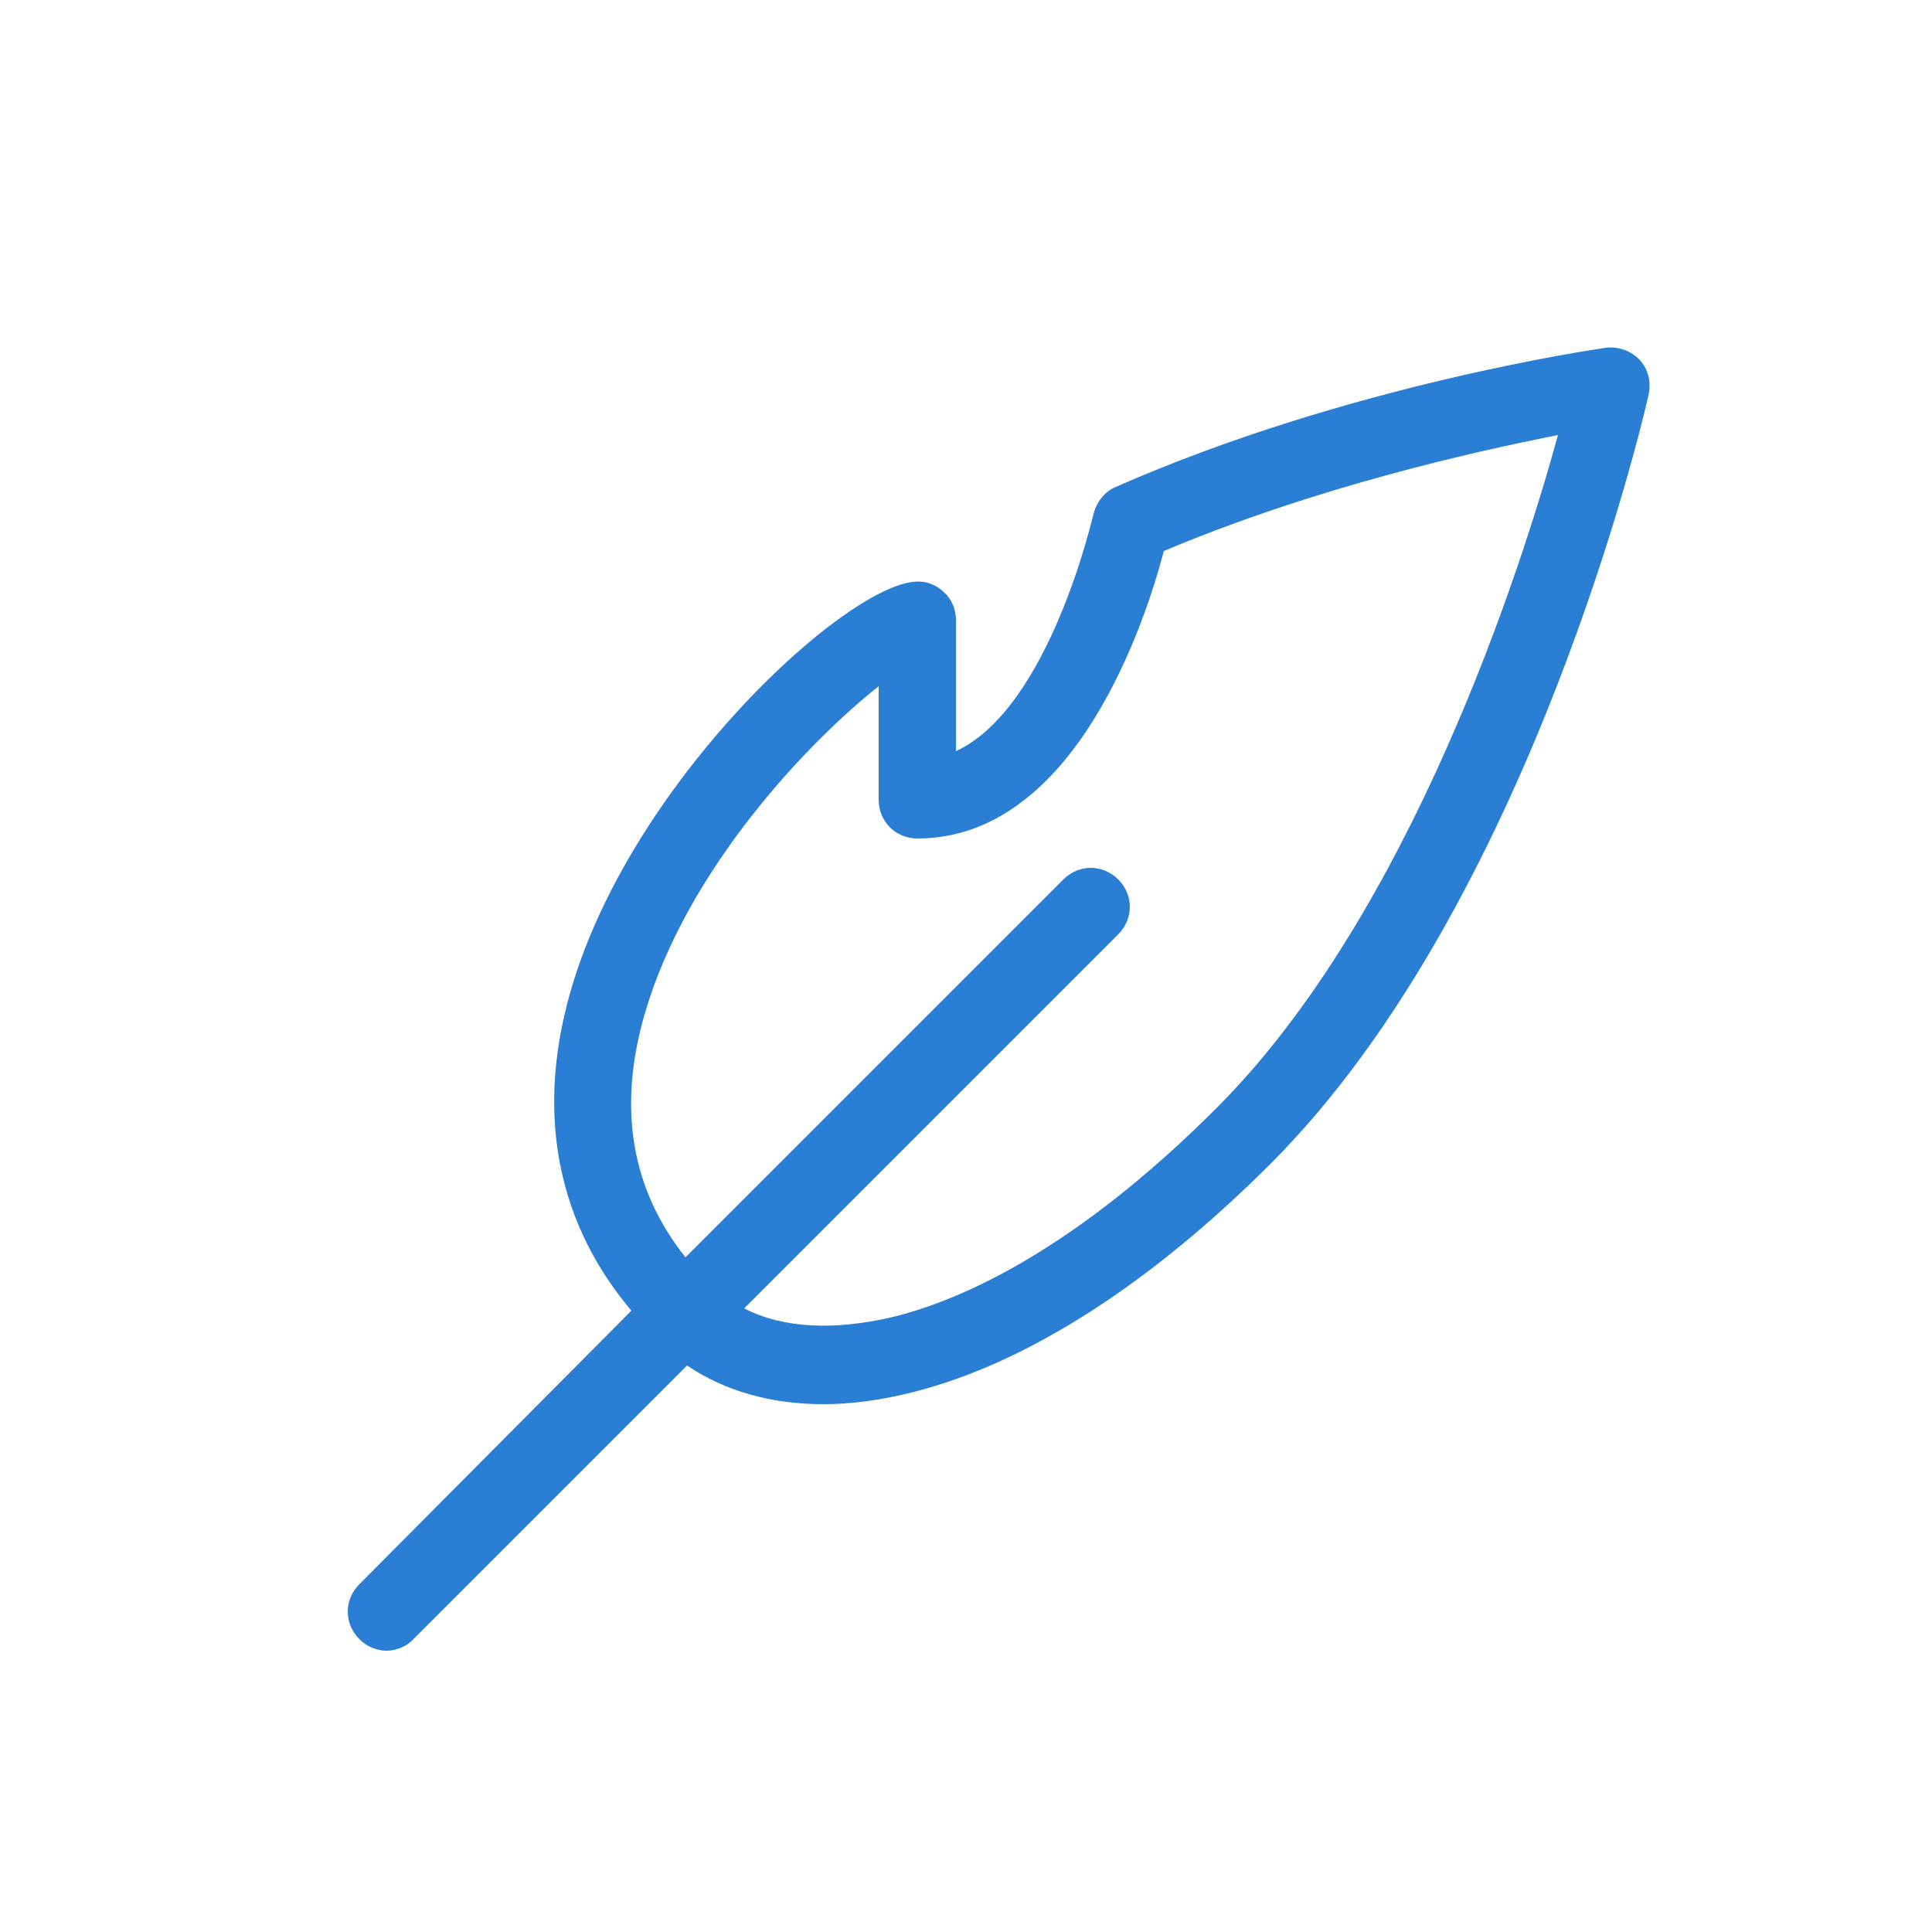
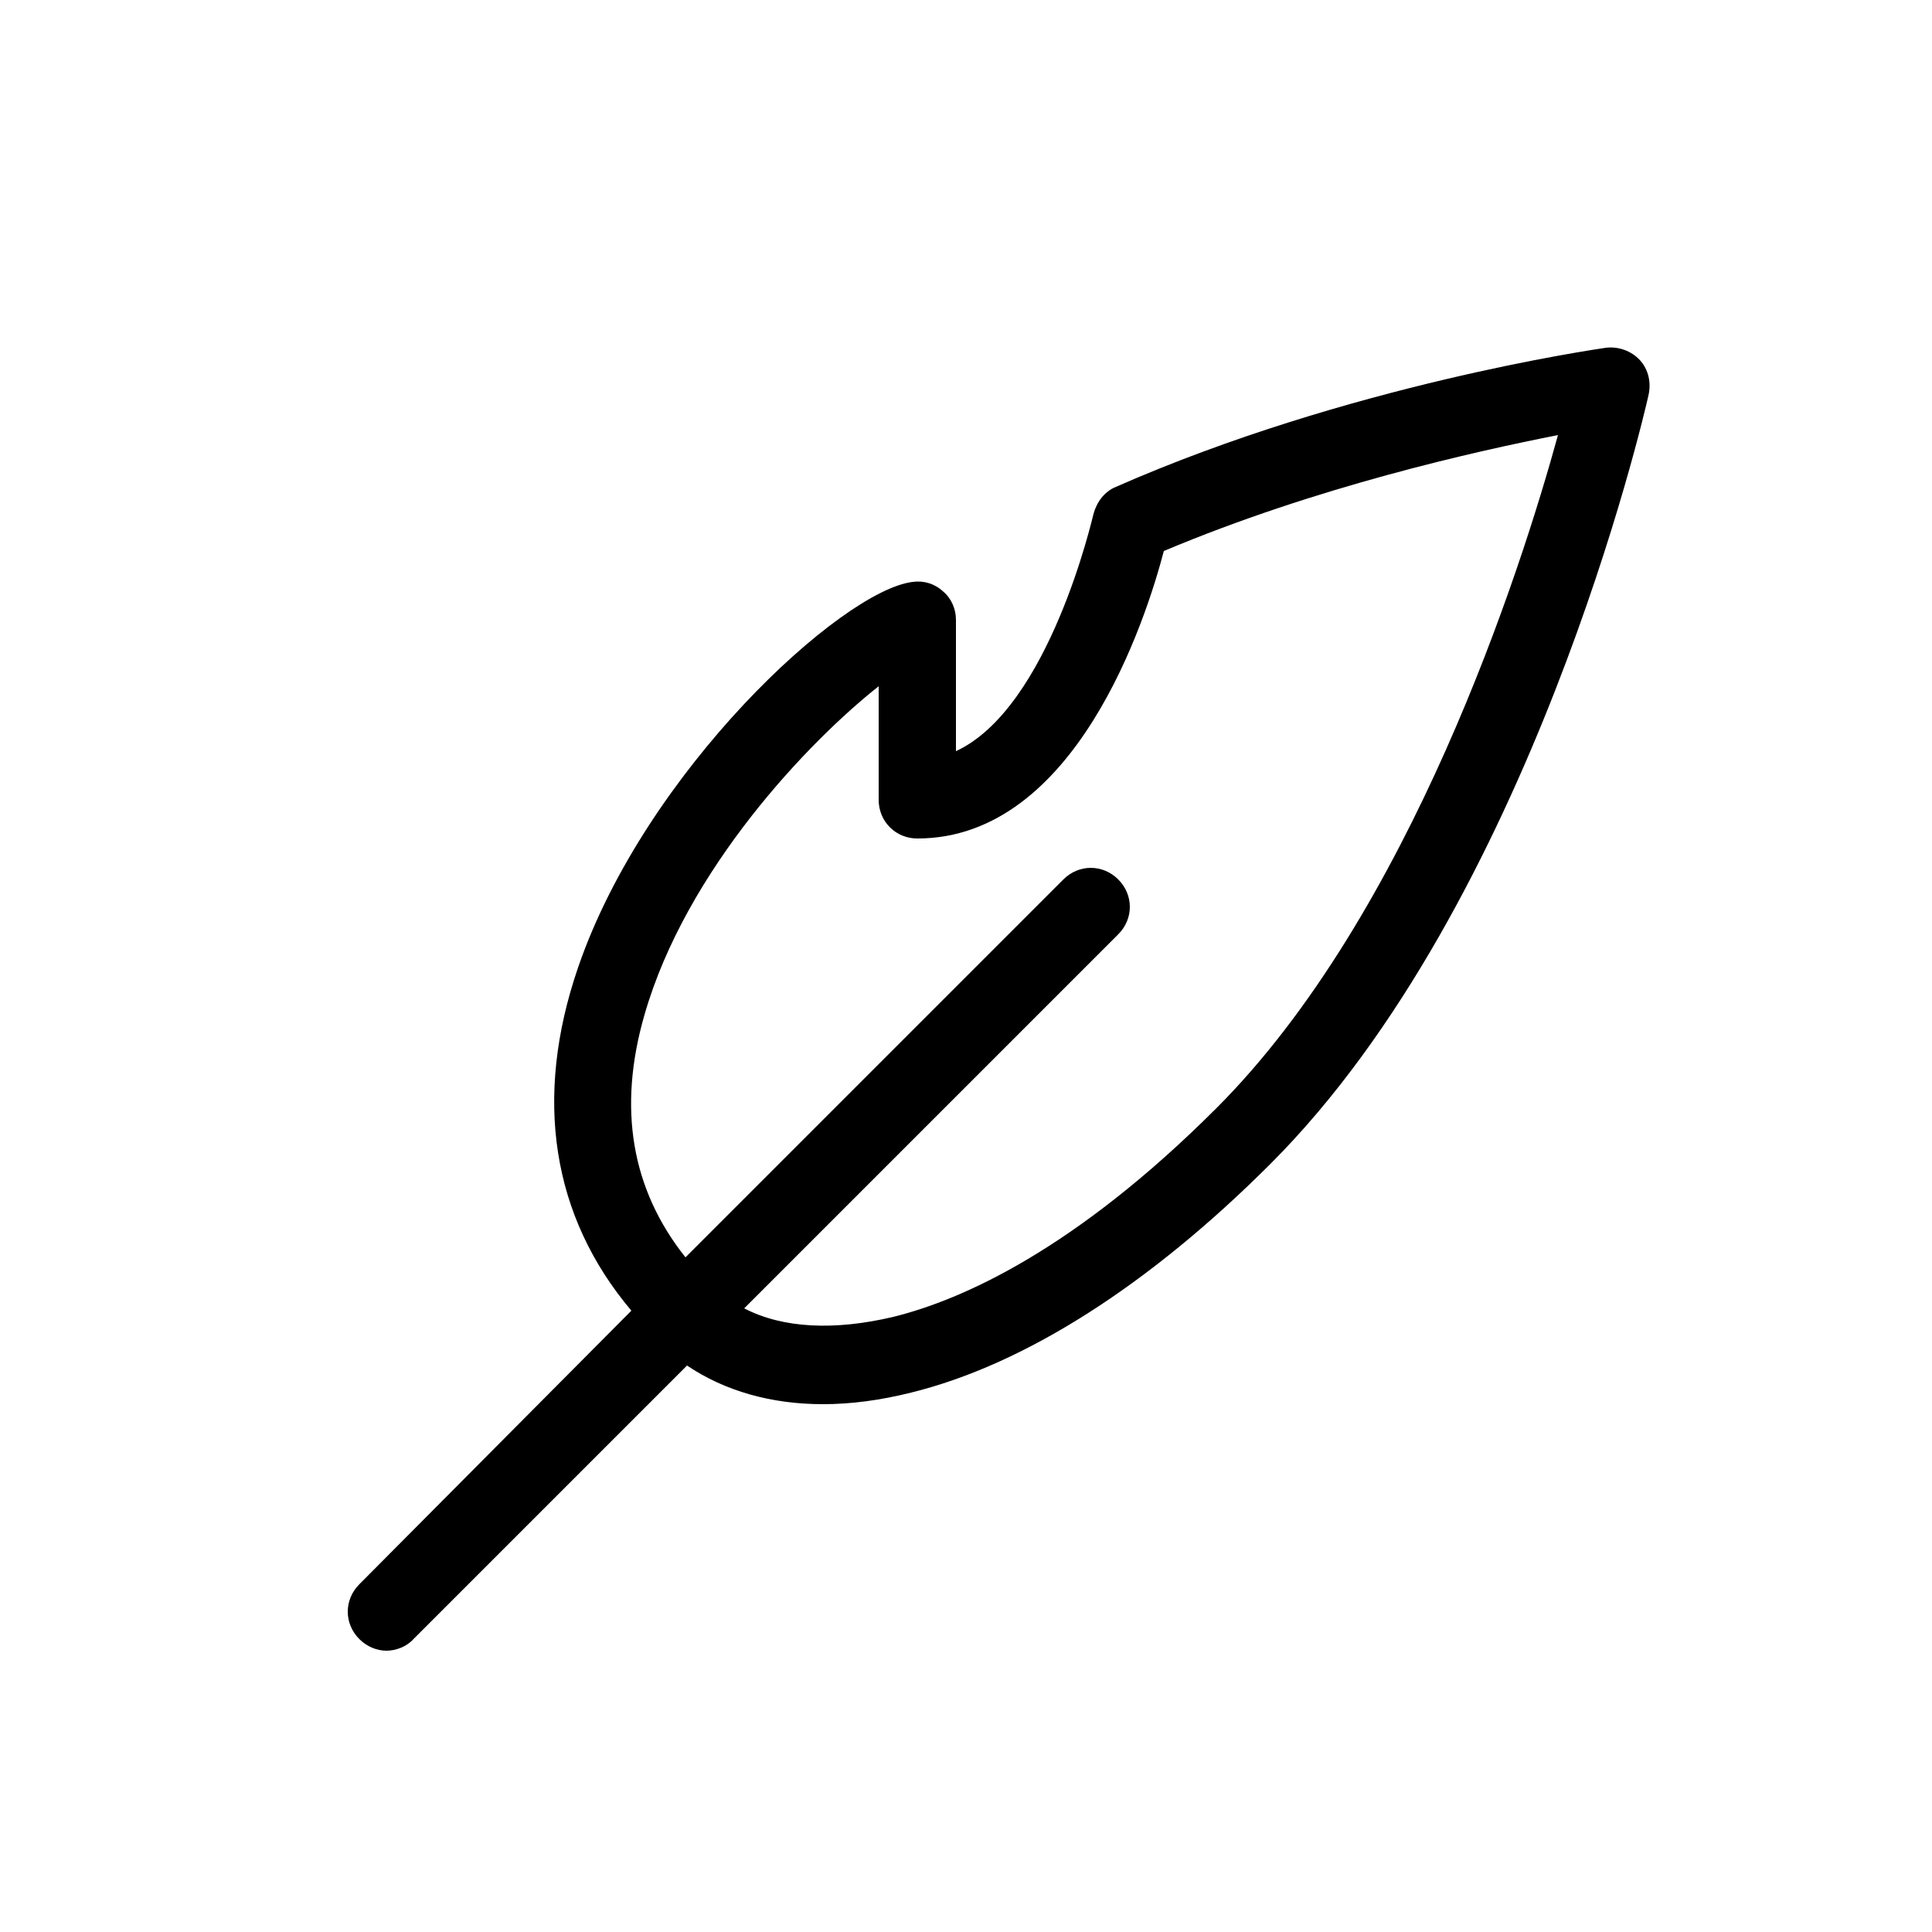
- <svg xmlns="http://www.w3.org/2000/svg" version="1.1" id="Ebene_1" x="0px" y="0px" width="25px" height="25px" viewBox="0 0 25 25" style="enable-background:new 0 0 25 25;" xml:space="preserve">
-   <style type="text/css">
- 	.st0{fill:#2A7ED3;}
- </style>
-   <path id="XMLID_8_" class="st0" d="M21.22,4.66c-0.11-0.12-0.28-0.18-0.44-0.16c-0.13,0.02-3.34,0.48-6.34,1.8  c-0.15,0.06-0.25,0.2-0.29,0.35c-0.01,0.03-0.57,2.51-1.78,3.07v-1.7c0-0.14-0.06-0.28-0.17-0.37c-0.11-0.1-0.25-0.14-0.39-0.12  c-0.92,0.11-3.46,2.45-4.33,4.99c-0.58,1.69-0.34,3.22,0.69,4.44L4.65,20.5c-0.2,0.2-0.2,0.51,0,0.71c0.1,0.1,0.23,0.15,0.35,0.15  s0.26-0.05,0.35-0.15l3.54-3.54c0.49,0.33,1.09,0.5,1.76,0.5c0.36,0,0.74-0.05,1.14-0.15c1.46-0.36,3.07-1.38,4.65-2.96  c3.37-3.37,4.83-9.67,4.89-9.94C21.37,4.95,21.33,4.78,21.22,4.66z M15.74,14.34c-1.83,1.83-3.29,2.48-4.18,2.7  c-0.76,0.18-1.43,0.15-1.93-0.11l4.84-4.84c0.2-0.2,0.2-0.51,0-0.71s-0.51-0.2-0.71,0l-4.89,4.89c-0.7-0.88-0.88-1.93-0.53-3.14  c0.54-1.88,2.13-3.54,3.03-4.25v1.47c0,0.28,0.22,0.5,0.5,0.5c2.05,0,2.96-2.84,3.19-3.72c1.97-0.83,4.03-1.29,5.1-1.5  C19.68,7.38,18.25,11.83,15.74,14.34z" />
+ <svg width="25px" height="25px" viewBox="0 0 25 25">
+   <path d="M21.22,4.66c-0.11-0.12-0.28-0.18-0.44-0.16c-0.13,0.02-3.34,0.48-6.34,1.8  c-0.15,0.06-0.25,0.2-0.29,0.35c-0.01,0.03-0.57,2.51-1.78,3.07v-1.7c0-0.14-0.06-0.28-0.17-0.37c-0.11-0.1-0.25-0.14-0.39-0.12  c-0.92,0.11-3.46,2.45-4.33,4.99c-0.58,1.69-0.34,3.22,0.69,4.44L4.65,20.5c-0.2,0.2-0.2,0.51,0,0.71c0.1,0.1,0.23,0.15,0.35,0.15  s0.26-0.05,0.35-0.15l3.54-3.54c0.49,0.33,1.09,0.5,1.76,0.5c0.36,0,0.74-0.05,1.14-0.15c1.46-0.36,3.07-1.38,4.65-2.96  c3.37-3.37,4.83-9.67,4.89-9.94C21.37,4.95,21.33,4.78,21.22,4.66z M15.74,14.34c-1.83,1.83-3.29,2.48-4.18,2.7  c-0.76,0.18-1.43,0.15-1.93-0.11l4.84-4.84c0.2-0.2,0.2-0.51,0-0.71s-0.51-0.2-0.71,0l-4.89,4.89c-0.7-0.88-0.88-1.93-0.53-3.14  c0.54-1.88,2.13-3.54,3.03-4.25v1.47c0,0.28,0.22,0.5,0.5,0.5c2.05,0,2.96-2.84,3.19-3.72c1.97-0.83,4.03-1.29,5.1-1.5  C19.68,7.38,18.25,11.83,15.74,14.34z" />
</svg>
